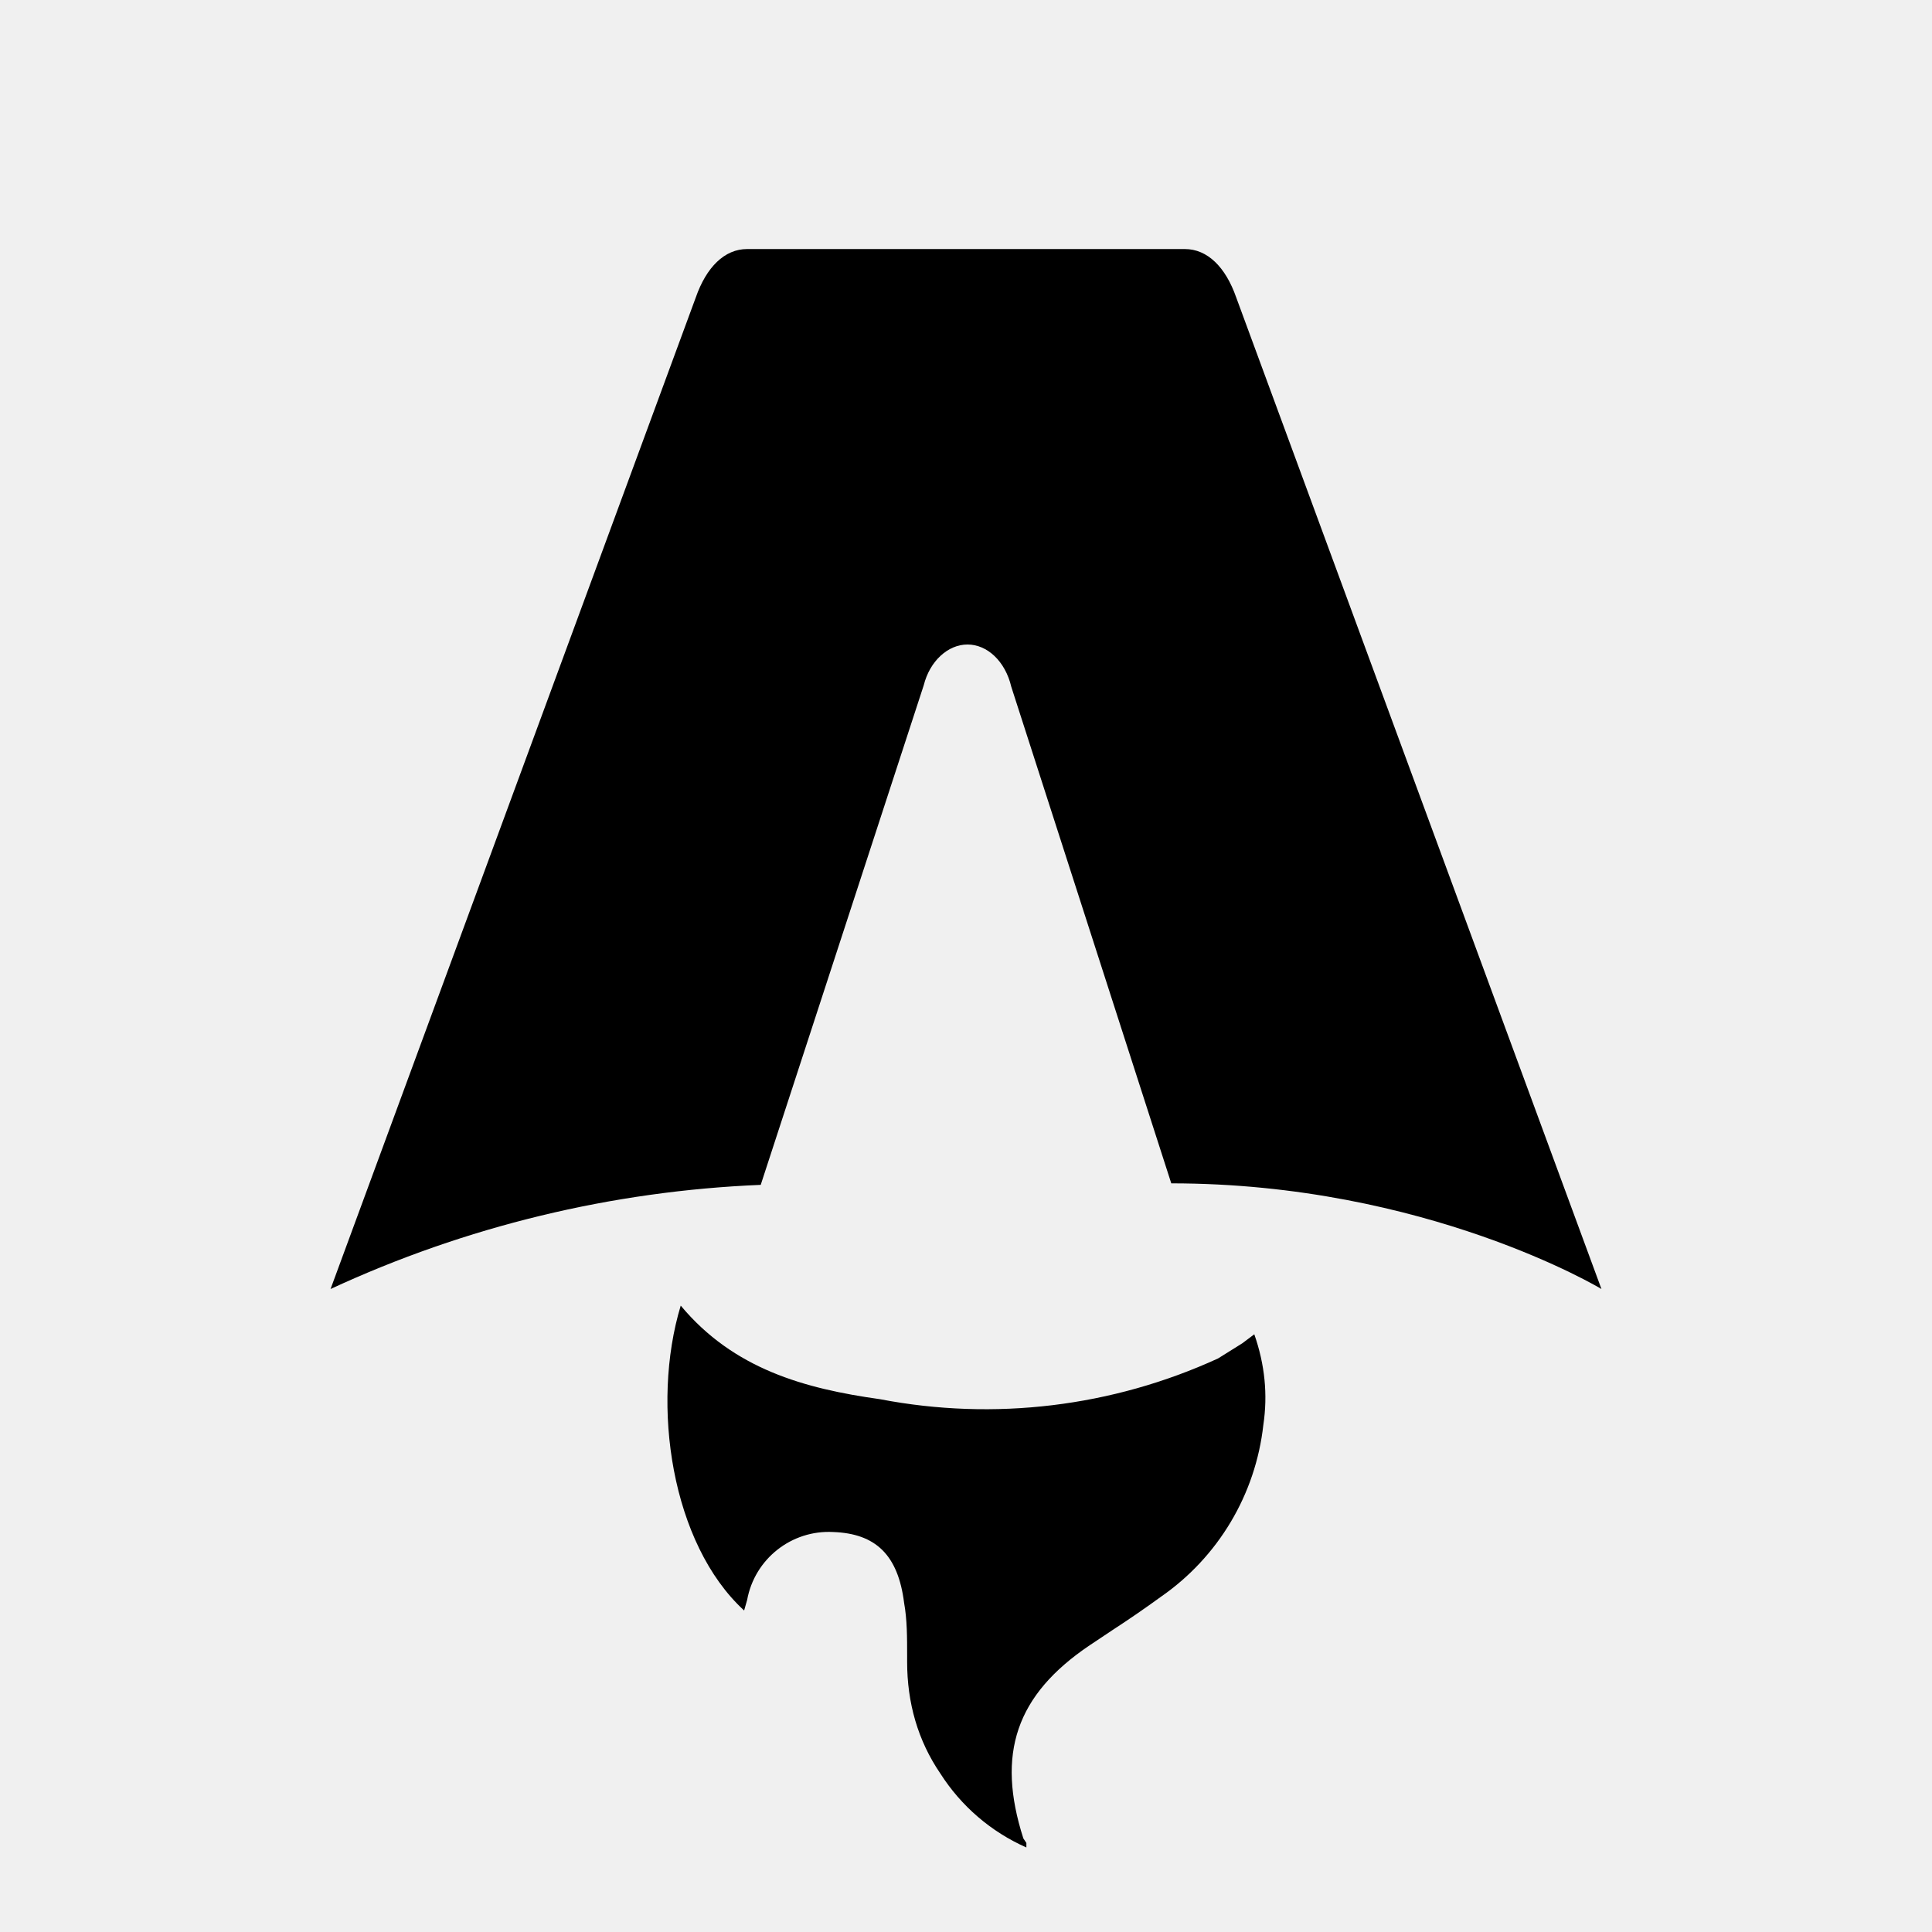
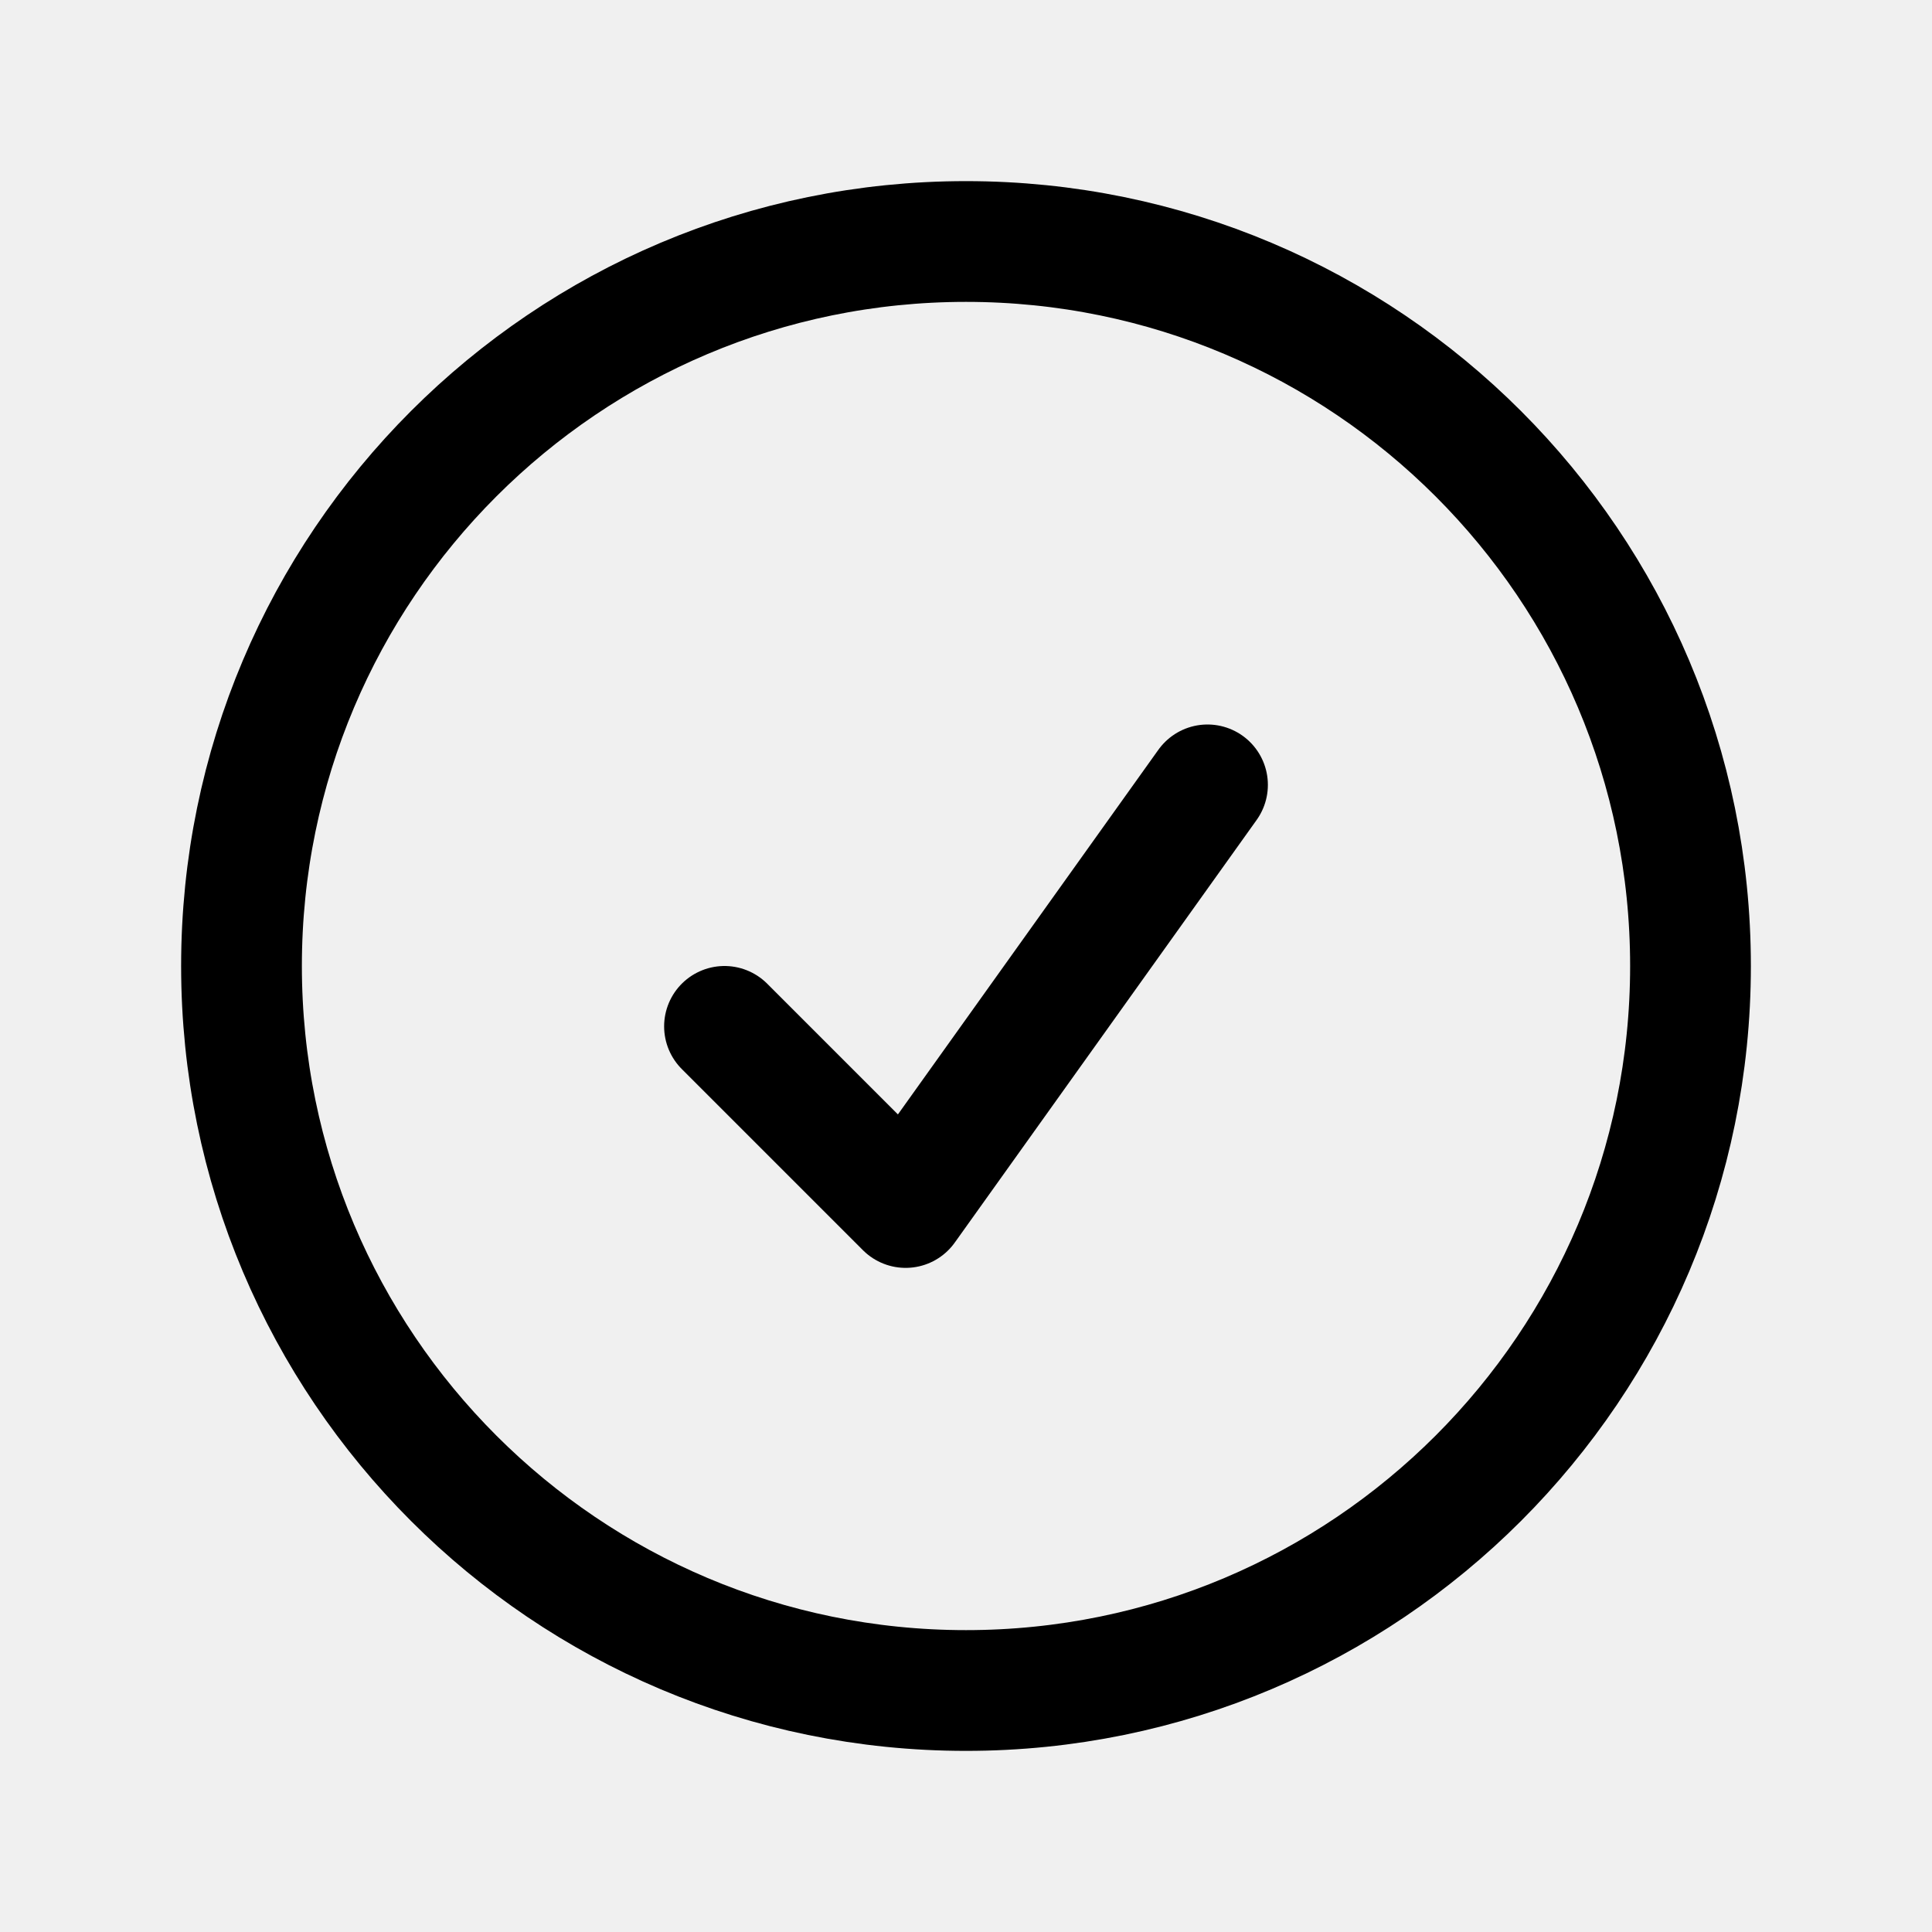
- <svg xmlns="http://www.w3.org/2000/svg" fill="none" viewBox="0 0 128 128">
-   <path d="M50.4 78.5a75.1 75.1 0 0 0-28.5 6.9l24.2-65.7c.7-2 1.9-3.2 3.4-3.2h29c1.5 0 2.7 1.2 3.4 3.2l24.2 65.7s-11.6-7-28.5-7L67 45.5c-.4-1.7-1.6-2.8-2.9-2.8-1.3 0-2.5 1.1-2.9 2.7L50.4 78.5Zm-1.1 28.2Zm-4.2-20.2c-2 6.6-.6 15.8 4.2 20.2a17.5 17.5 0 0 1 .2-.7 5.5 5.5 0 0 1 5.7-4.5c2.8.1 4.3 1.5 4.7 4.7.2 1.1.2 2.3.2 3.5v.4c0 2.7.7 5.2 2.2 7.4a13 13 0 0 0 5.7 4.9v-.3l-.2-.3c-1.8-5.6-.5-9.5 4.4-12.8l1.5-1a73 73 0 0 0 3.2-2.2 16 16 0 0 0 6.8-11.4c.3-2 .1-4-.6-6l-.8.6-1.6 1a37 37 0 0 1-22.4 2.7c-5-.7-9.7-2-13.2-6.2Z" />
-   <style>
-         path { fill: #000; }
-         @media (prefers-color-scheme: dark) {
-             path { fill: #FFF; }
-         }
-     </style>
+ <svg xmlns="http://www.w3.org/2000/svg" fill="none" viewBox="0 0 24 24" stroke-width="1.5" stroke="currentColor" class="w-6 h-6">
+   <path stroke-linecap="round" stroke-linejoin="round" d="M9 12.75L11.25 15 15 9.75M21 12a9 9 0 11-18 0 9 9 0 0118 0z" />
</svg>
